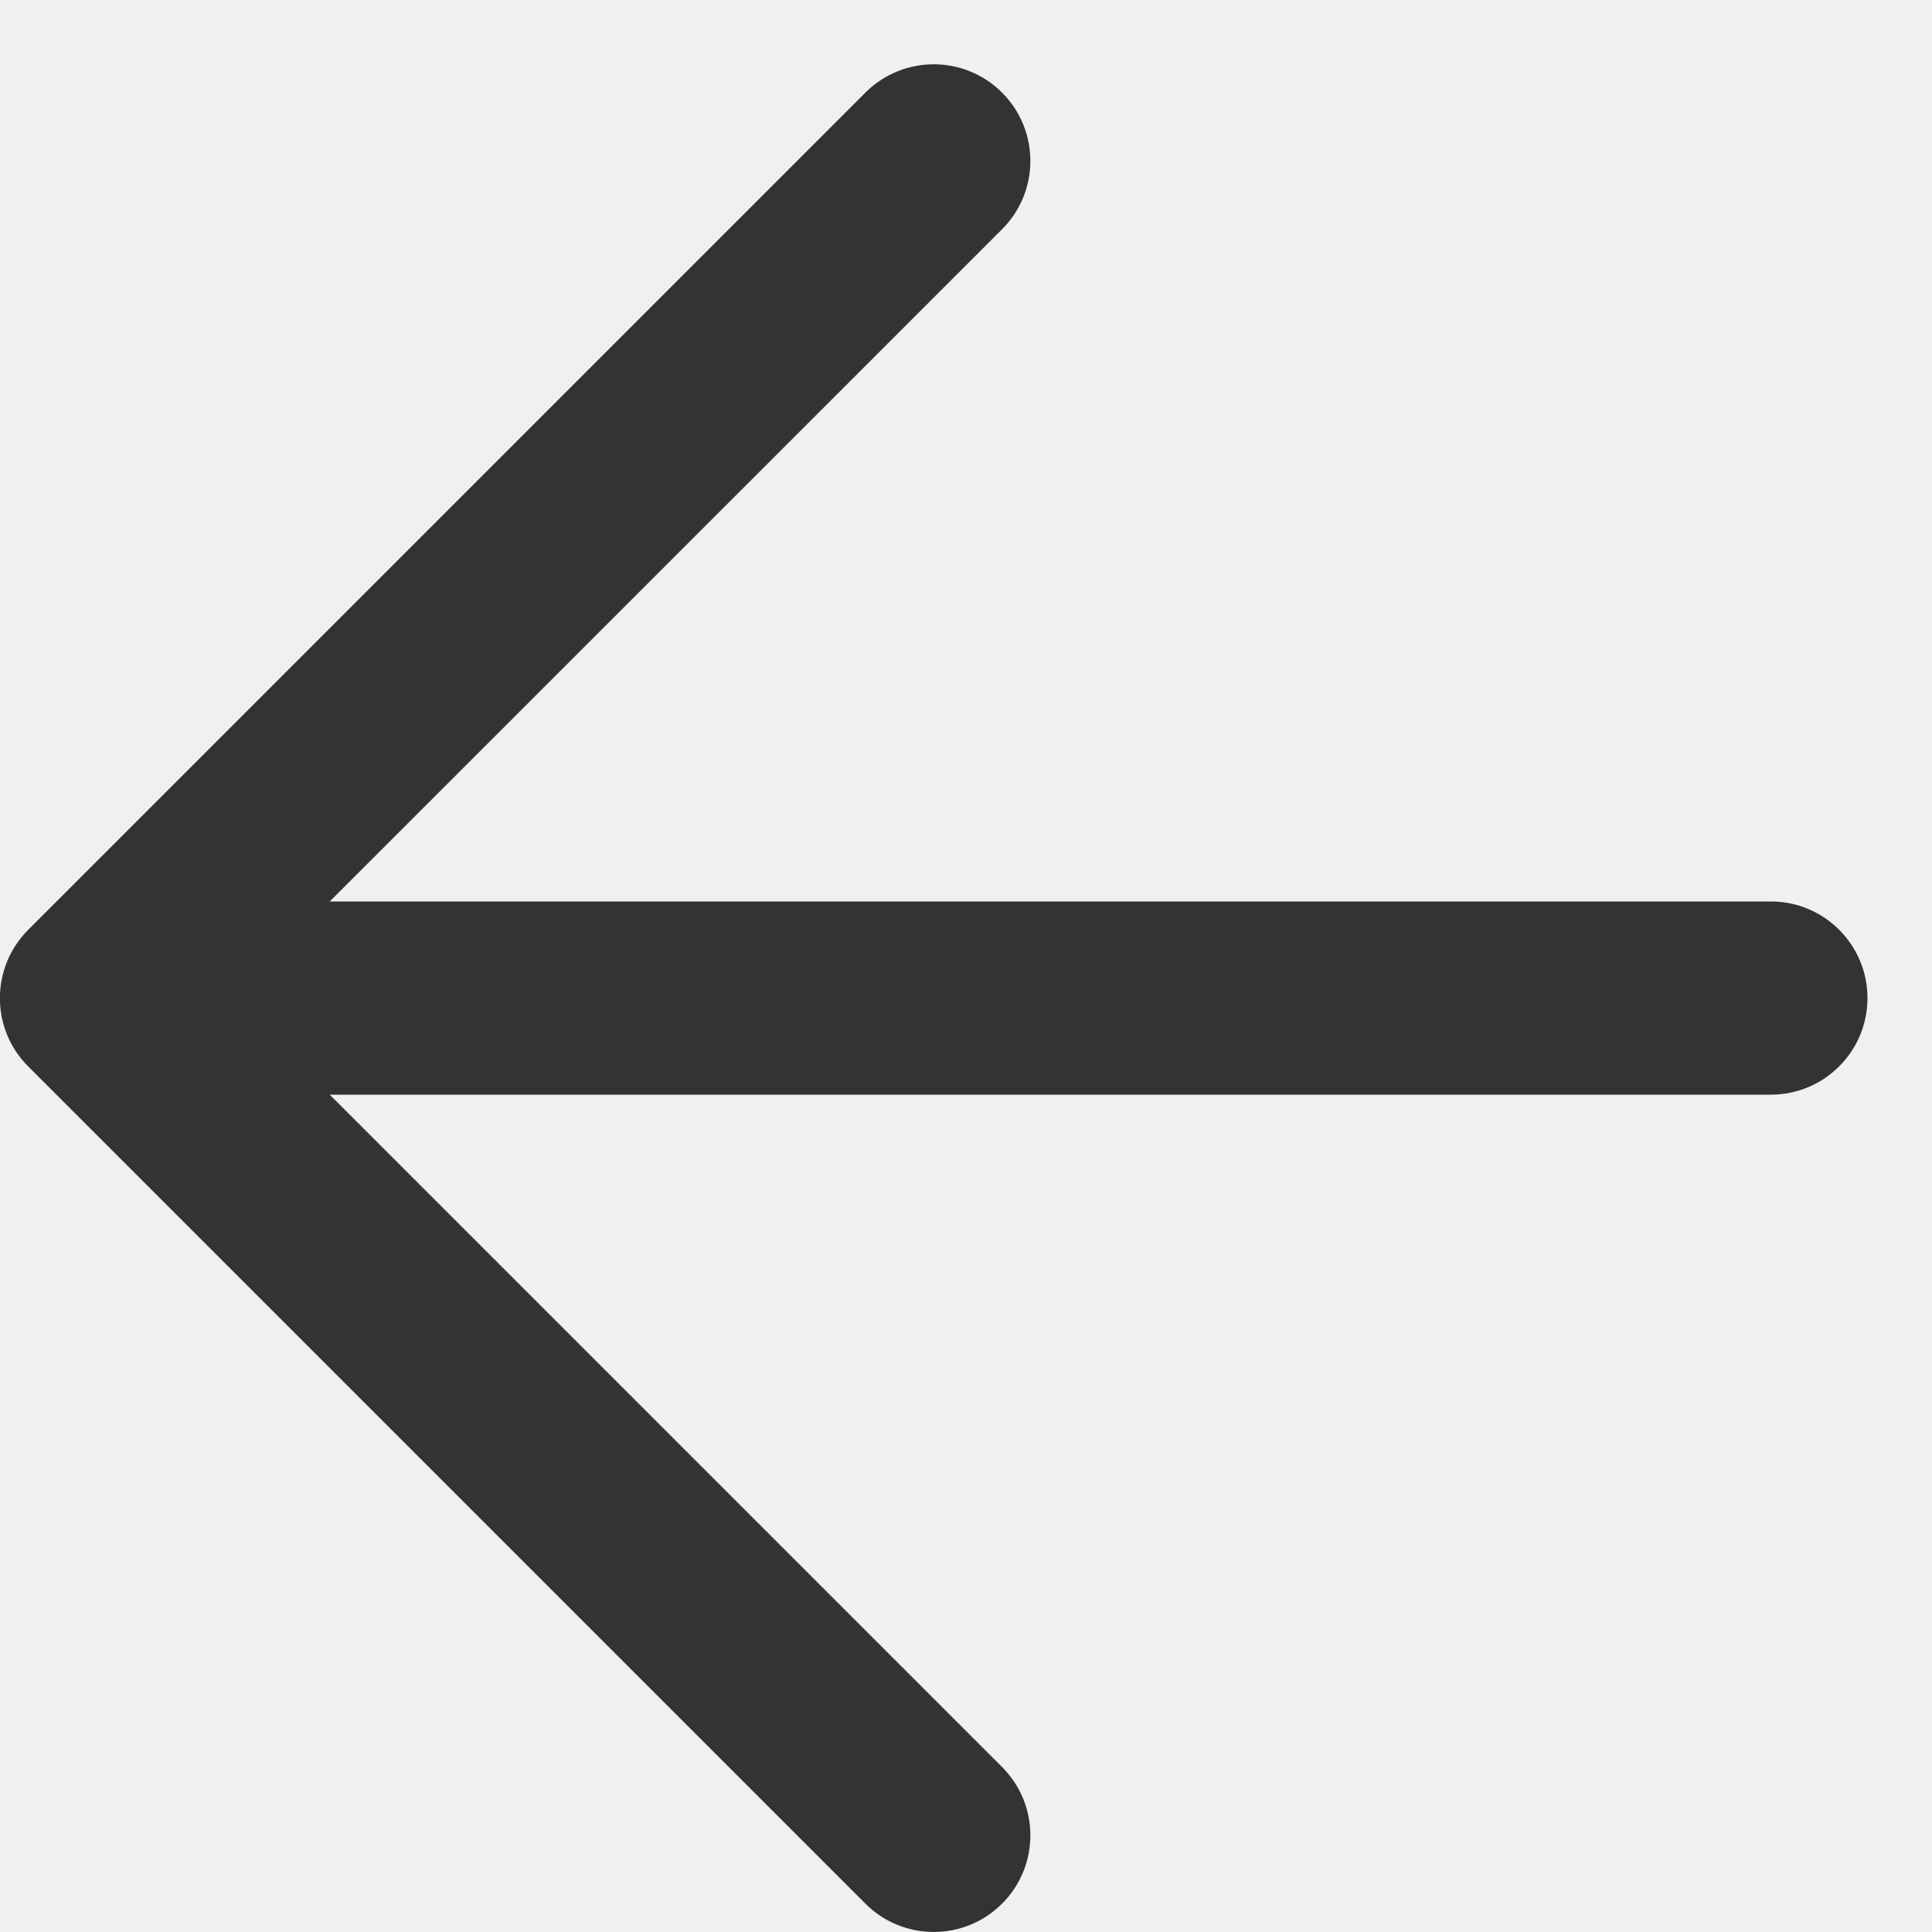
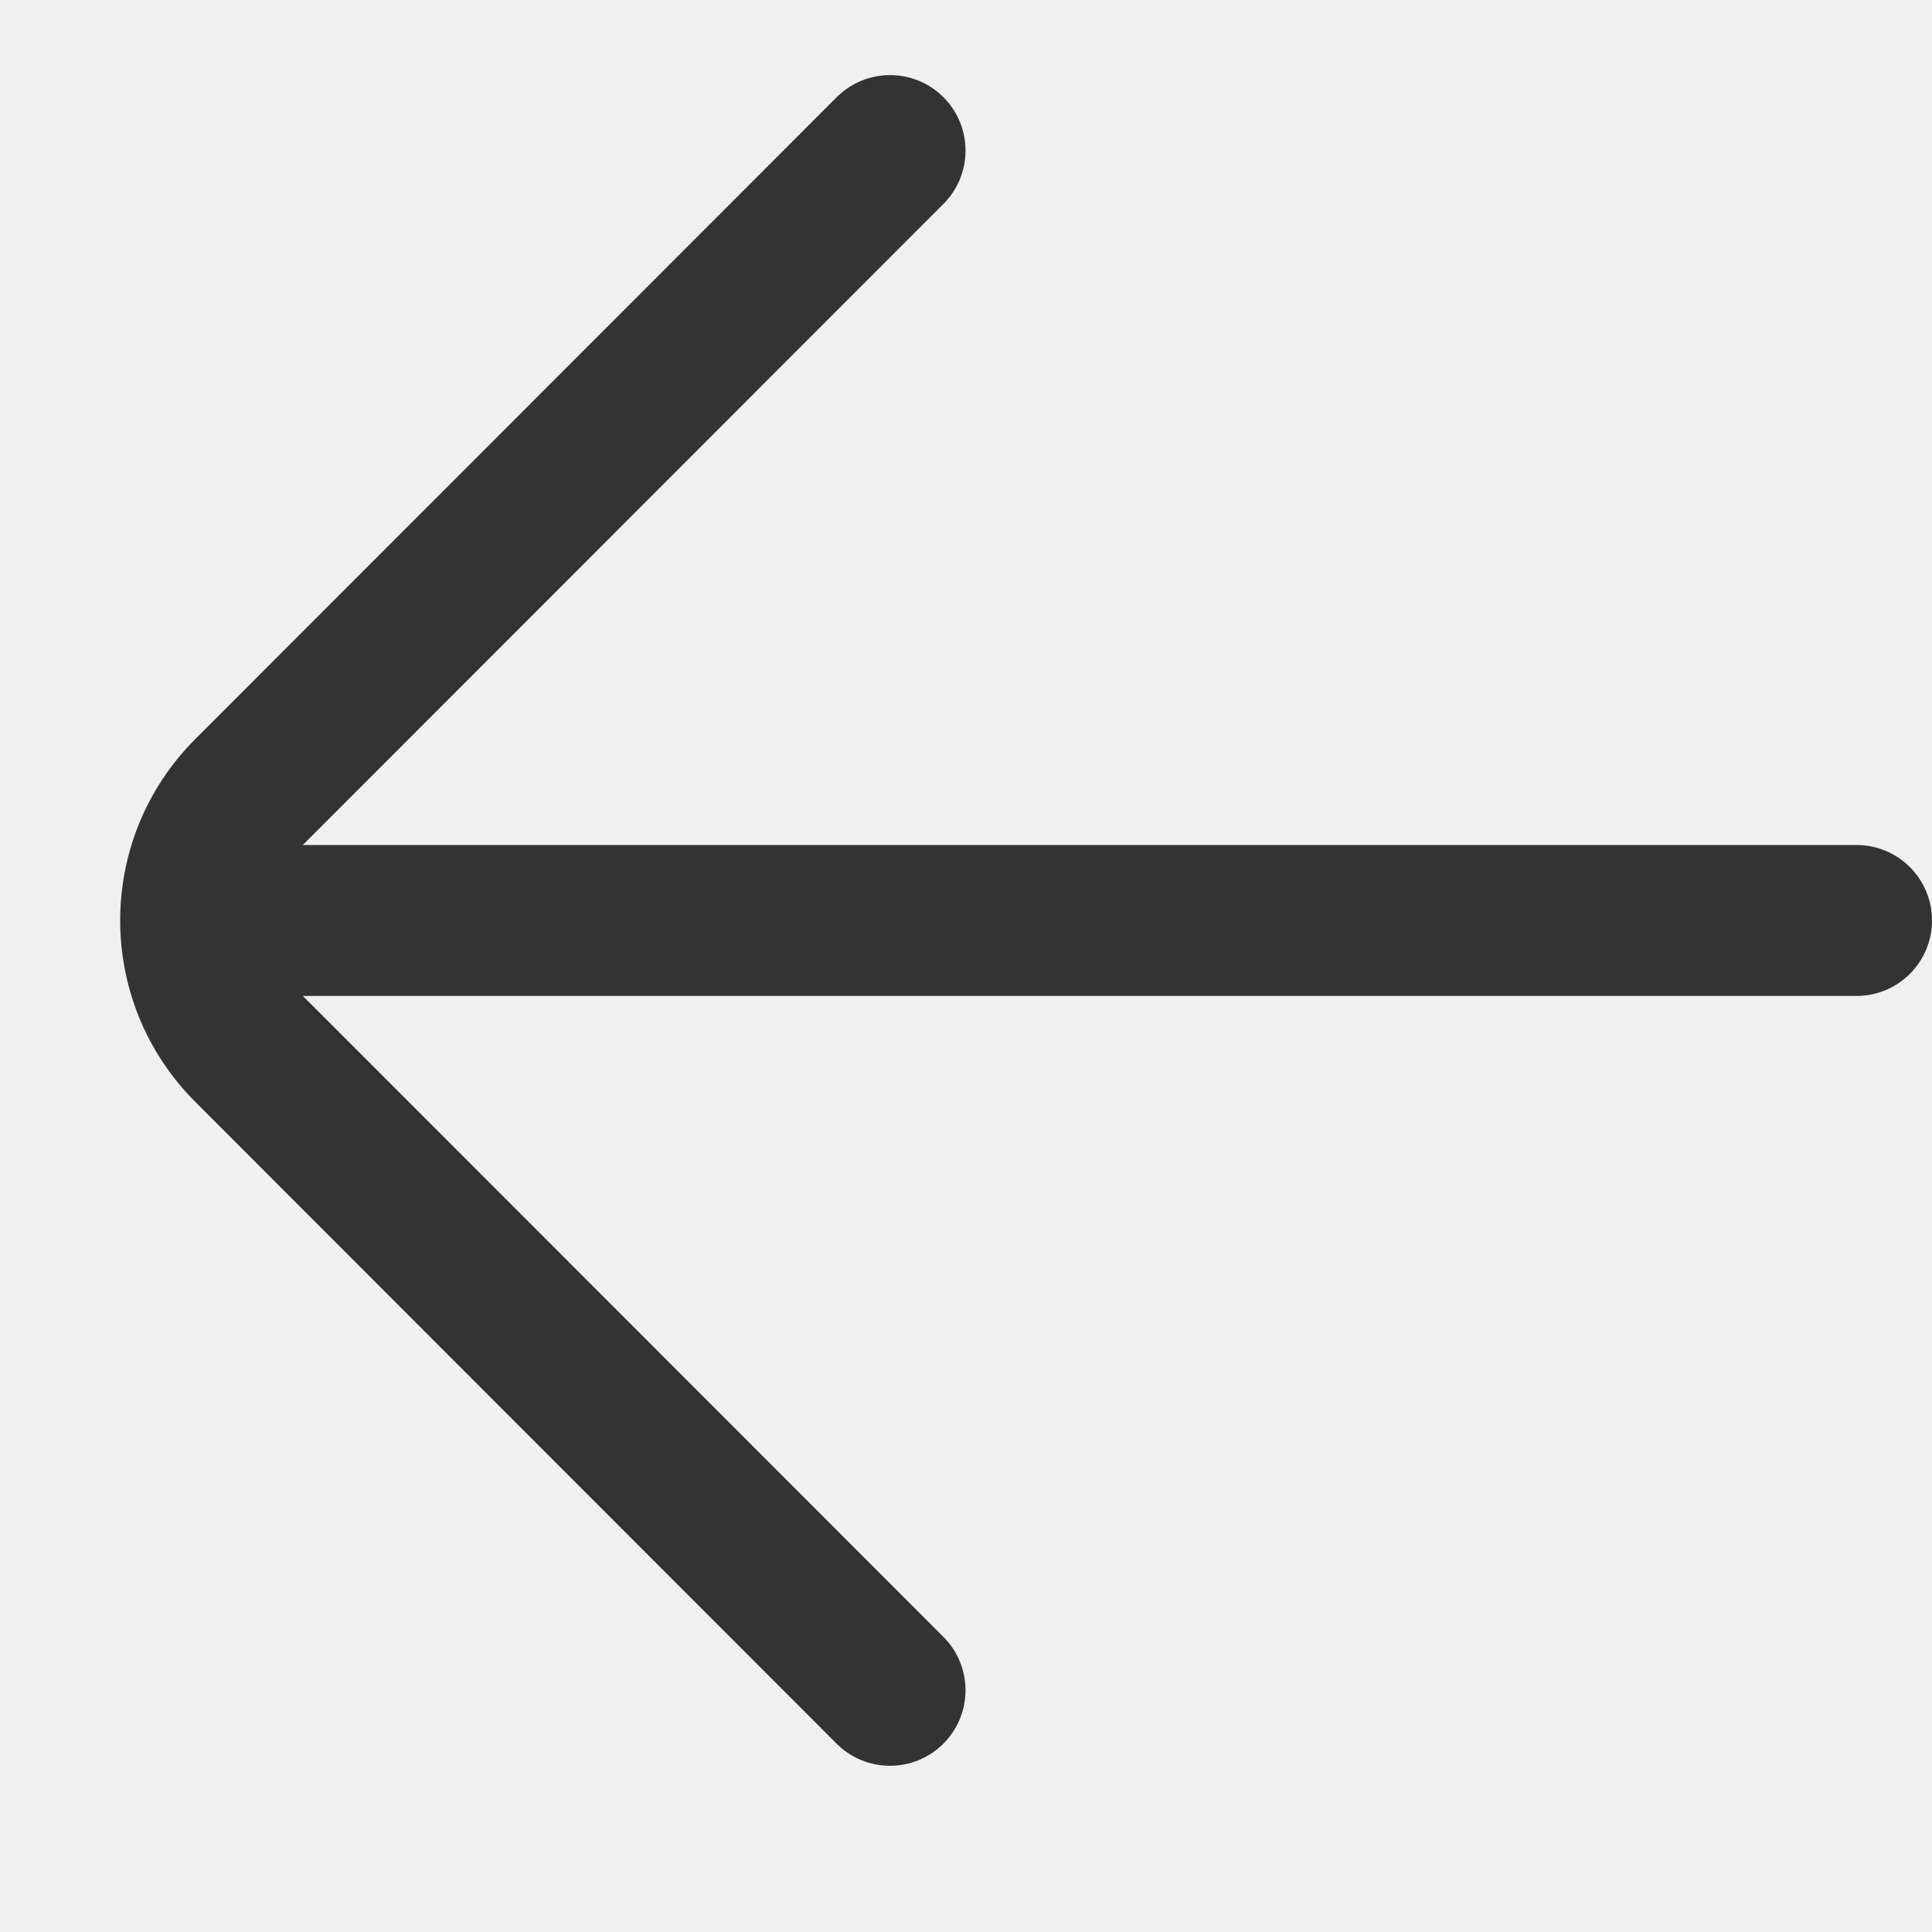
- <svg xmlns="http://www.w3.org/2000/svg" fill="none" height="15" viewBox="0 0 15 15" width="15">
-   <path d="m7.78 1.78c.293-.293.293-.768 0-1.061-.293-.293-.768-.293-1.061 0l-6.5 6.5c-.293.293-.293.768 0 1.061l6.5 6.5c.293.293.768.293 1.061 0s.293-.768 0-1.061l-5.22-5.22h11.189c.414 0 .75-.336.75-.75s-.336-.75-.75-.75h-11.189z" fill="#333" />
+ <svg xmlns="http://www.w3.org/2000/svg" fill="none" viewBox="0 0 16 16">
+   <g clip-path="url(#Arrow-Left-16_svg__a)">
+     <path fill="#333" d="M7.813 1.689a.625.625 0 1 0-.884-.884L1.617 6.121a2.125 2.125 0 0 0 0 3.004l5.311 5.315a.625.625 0 0 0 .885-.884L2.508 8.248h12.867a.625.625 0 1 0 0-1.25H2.508z" />
+   </g>
+   <defs>
+     <clipPath id="Arrow-Left-16_svg__a">
+       <path fill="#fff" d="M0 0h16v16H0z" />
+     </clipPath>
+   </defs>
</svg>
